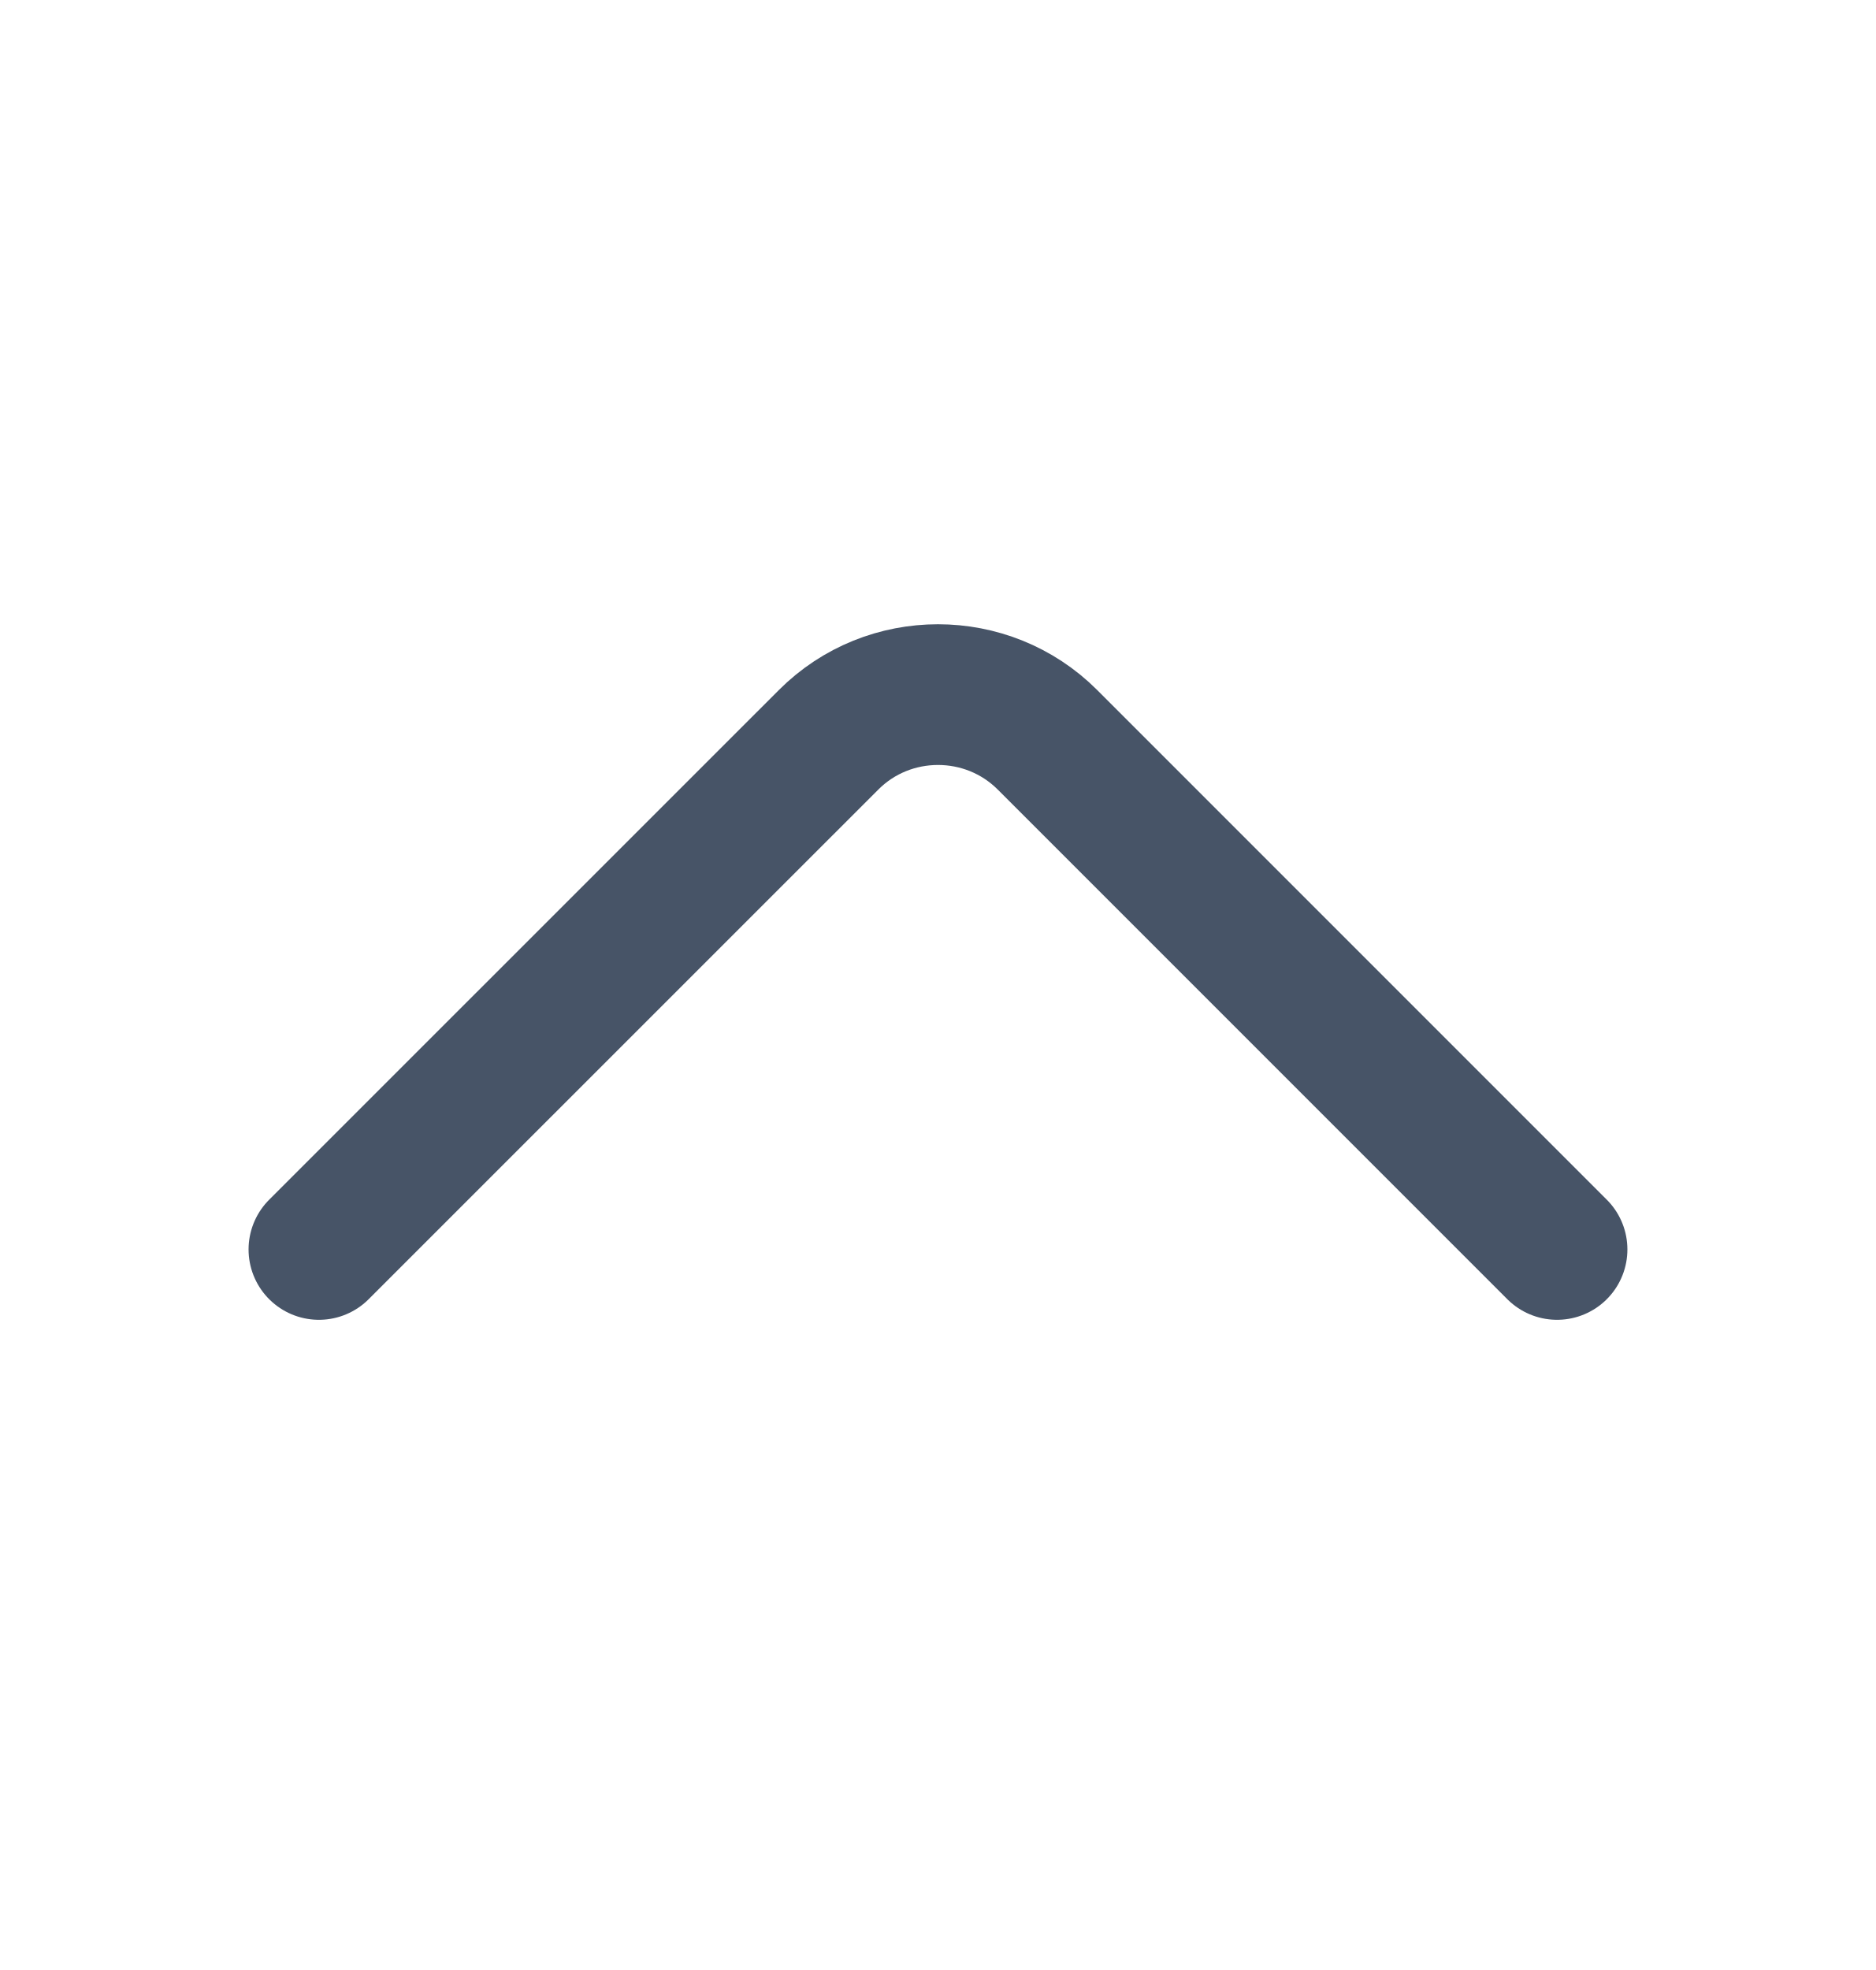
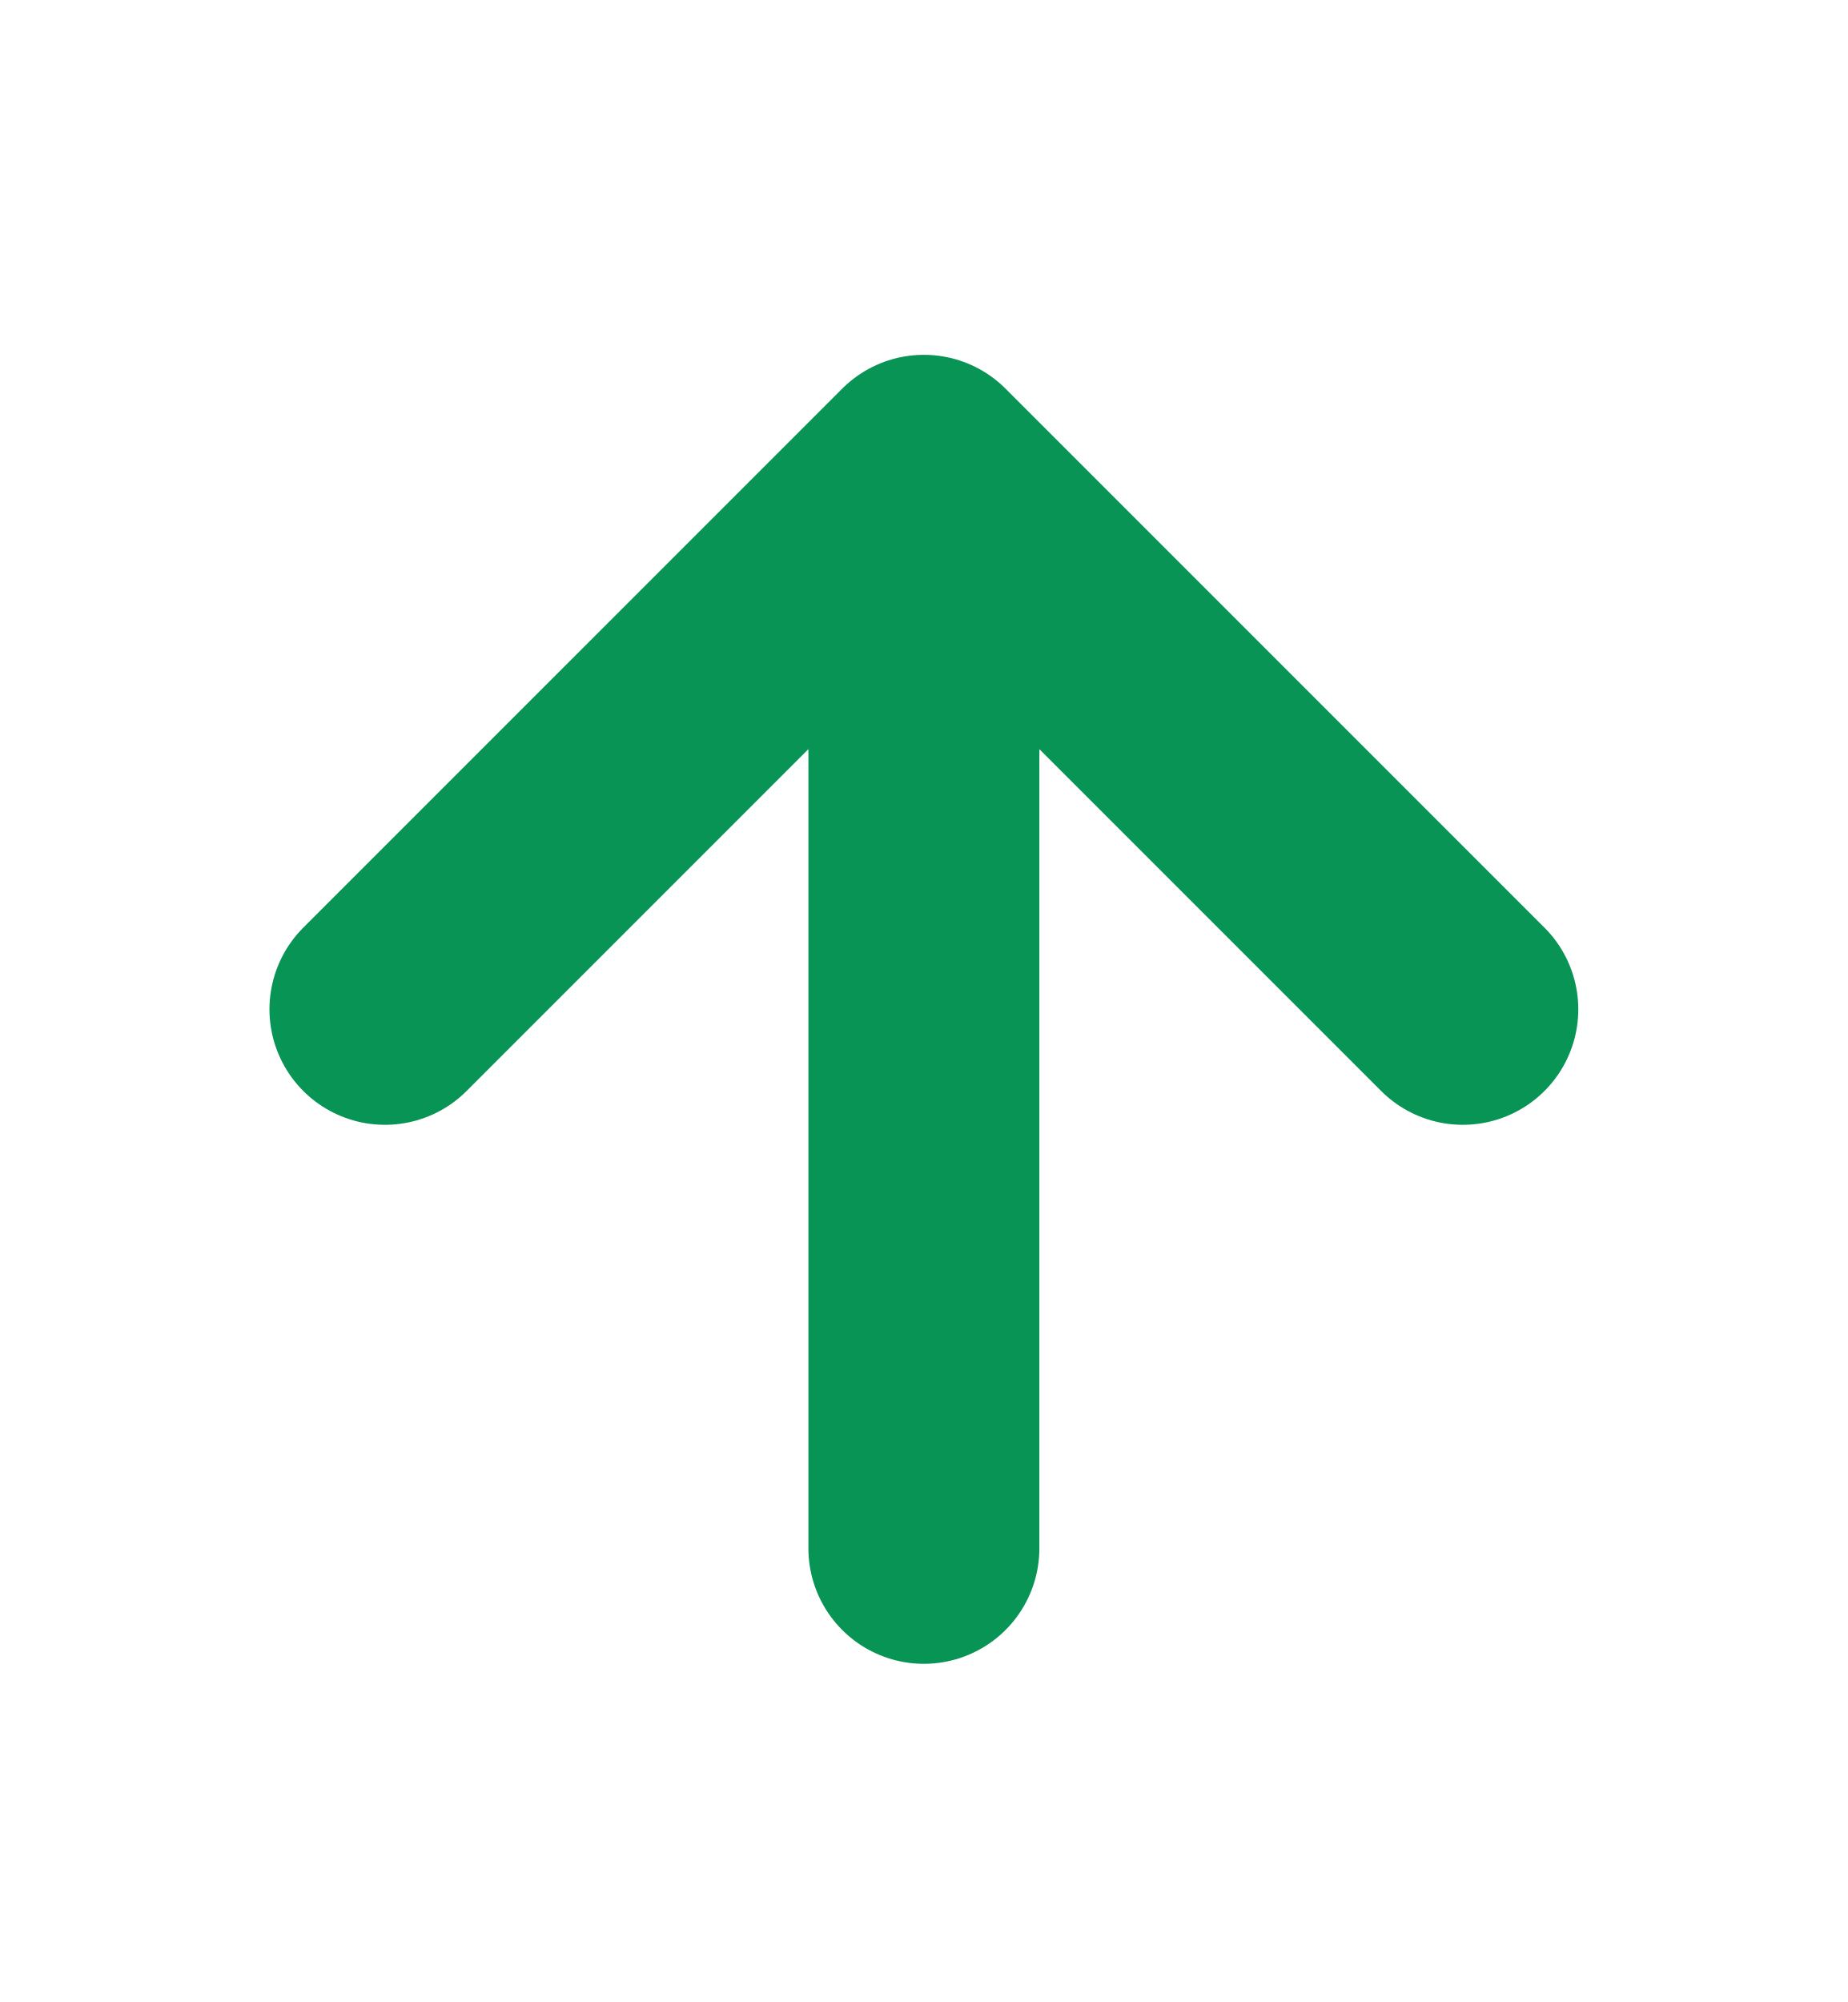
- <svg xmlns="http://www.w3.org/2000/svg" width="20" height="21" viewBox="0 0 20 21" fill="none">
-   <path d="M16.6 13.319L11.167 7.886C10.525 7.244 9.475 7.244 8.834 7.886L3.4 13.319" stroke="#475467" stroke-width="1.5" stroke-miterlimit="10" stroke-linecap="round" stroke-linejoin="round" />
+ <svg xmlns="http://www.w3.org/2000/svg" width="12" height="13" viewBox="0 0 12 13" fill="none">
+   <path d="M6 10.054V3.054M6 3.054L2.5 6.554M6 3.054L9.5 6.554" stroke="#079455" stroke-width="1.5" stroke-linecap="round" stroke-linejoin="round" />
</svg>
